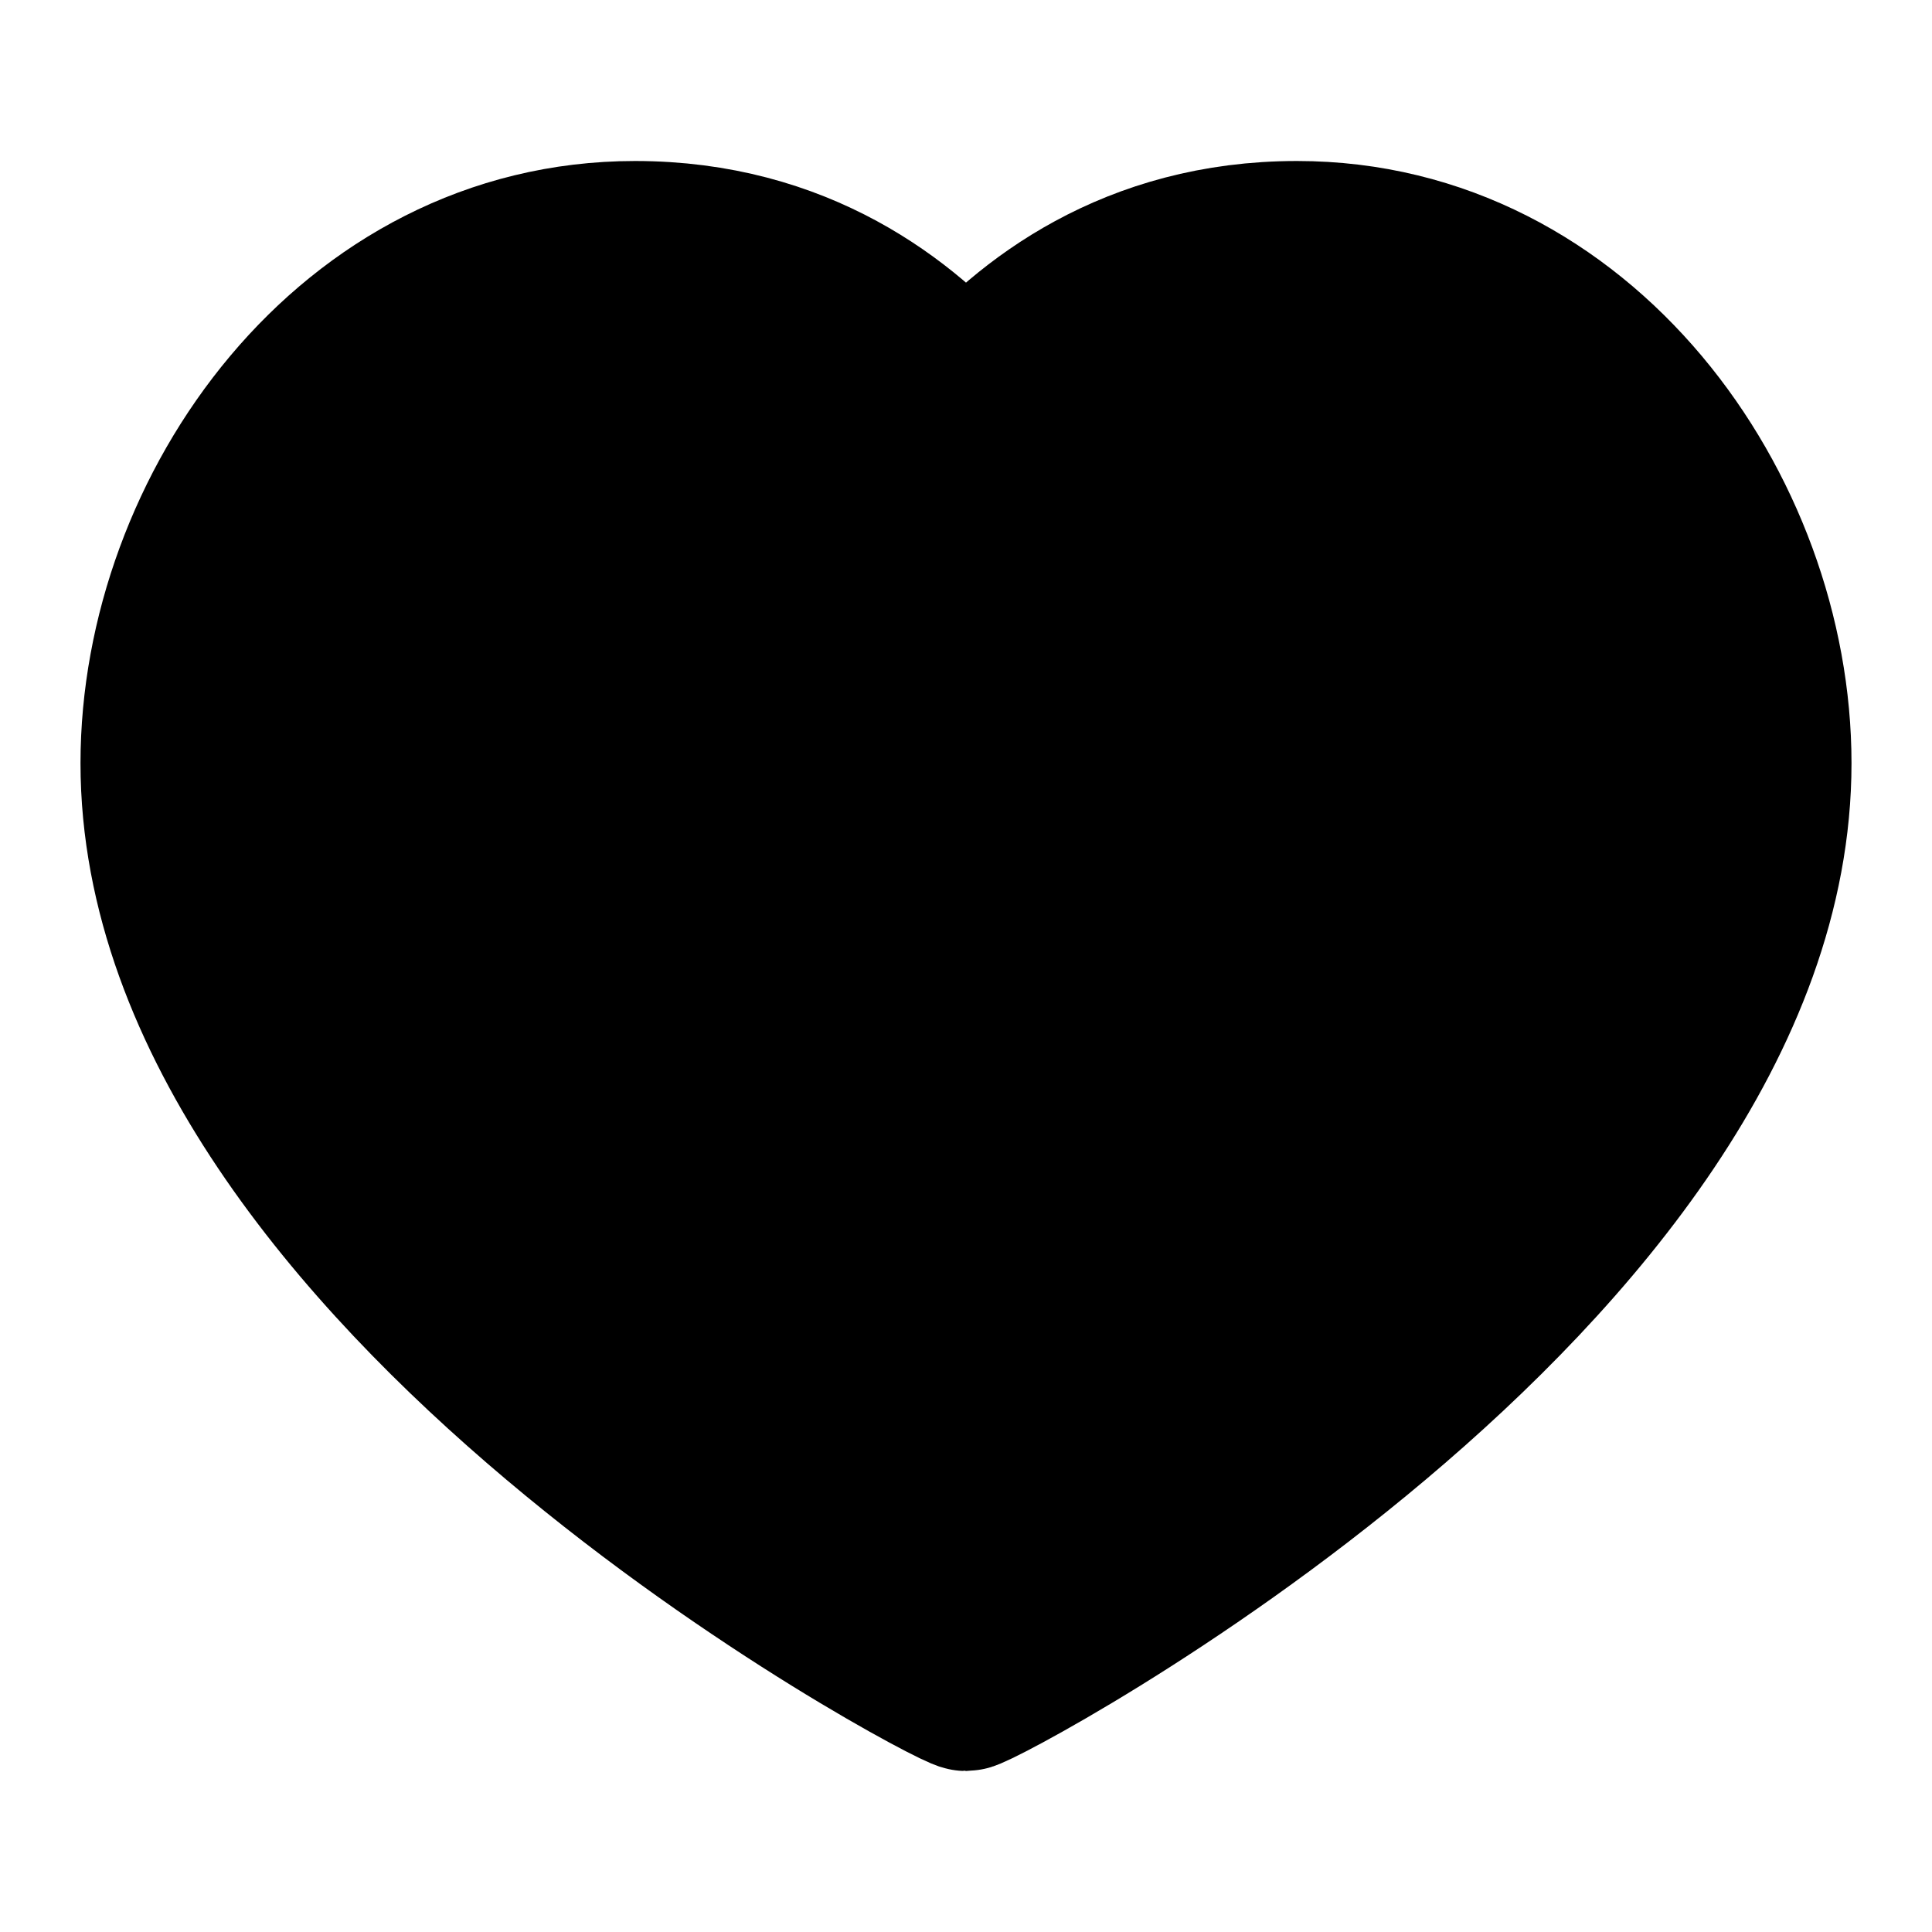
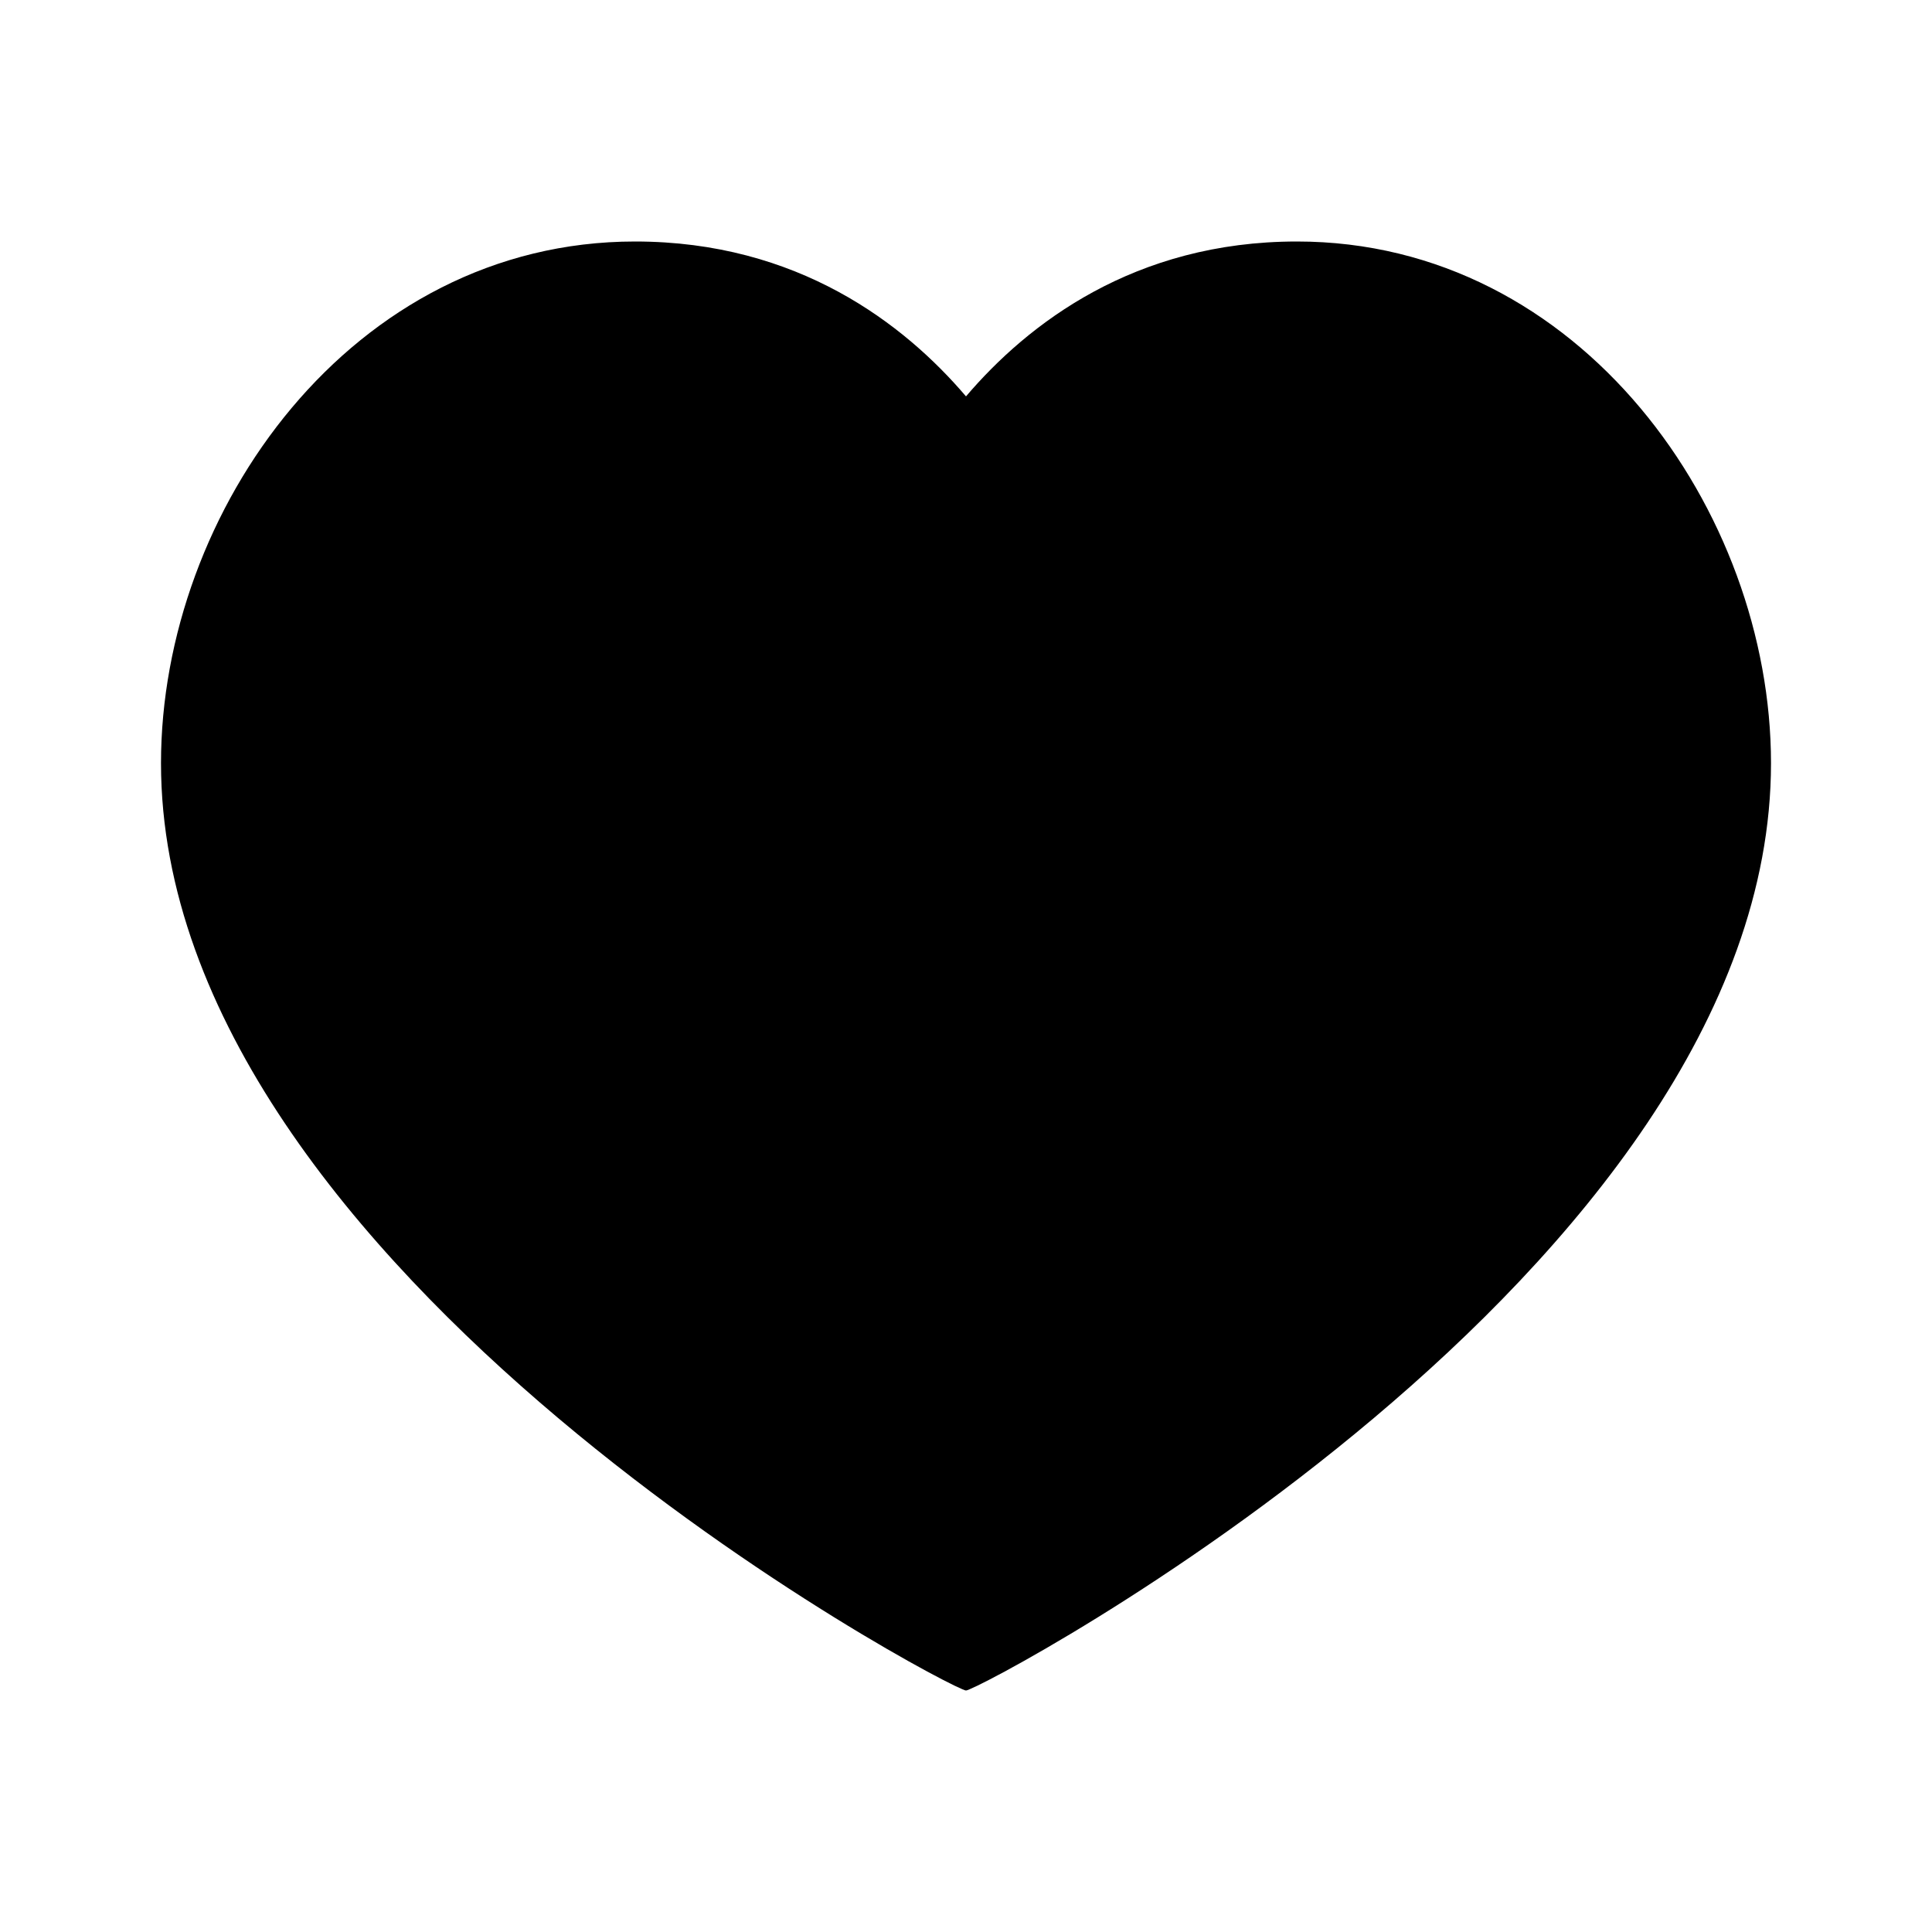
<svg xmlns="http://www.w3.org/2000/svg" viewBox="0 0 24 24" width="24" height="24" fill="none" stroke="black" stroke-width="2" stroke-linecap="round" stroke-linejoin="round">
  <path d="M16.111 3C19.633 3 22 6.353 22 9.48 22 15.814 12.178 21 12 21c-.178 0-10-5.186-10-11.52C2 6.352 4.367 3 7.889 3 9.91 3 11.233 4.024 12 4.924 12.767 4.024 14.089 3 16.111 3Z" fill="black" stroke="none" />
-   <path d="M16.111 3C19.633 3 22 6.353 22 9.48 22 15.814 12.178 21 12 21c-.178 0-10-5.186-10-11.52C2 6.352 4.367 3 7.889 3 9.91 3 11.233 4.024 12 4.924 12.767 4.024 14.089 3 16.111 3Z" />
</svg>
